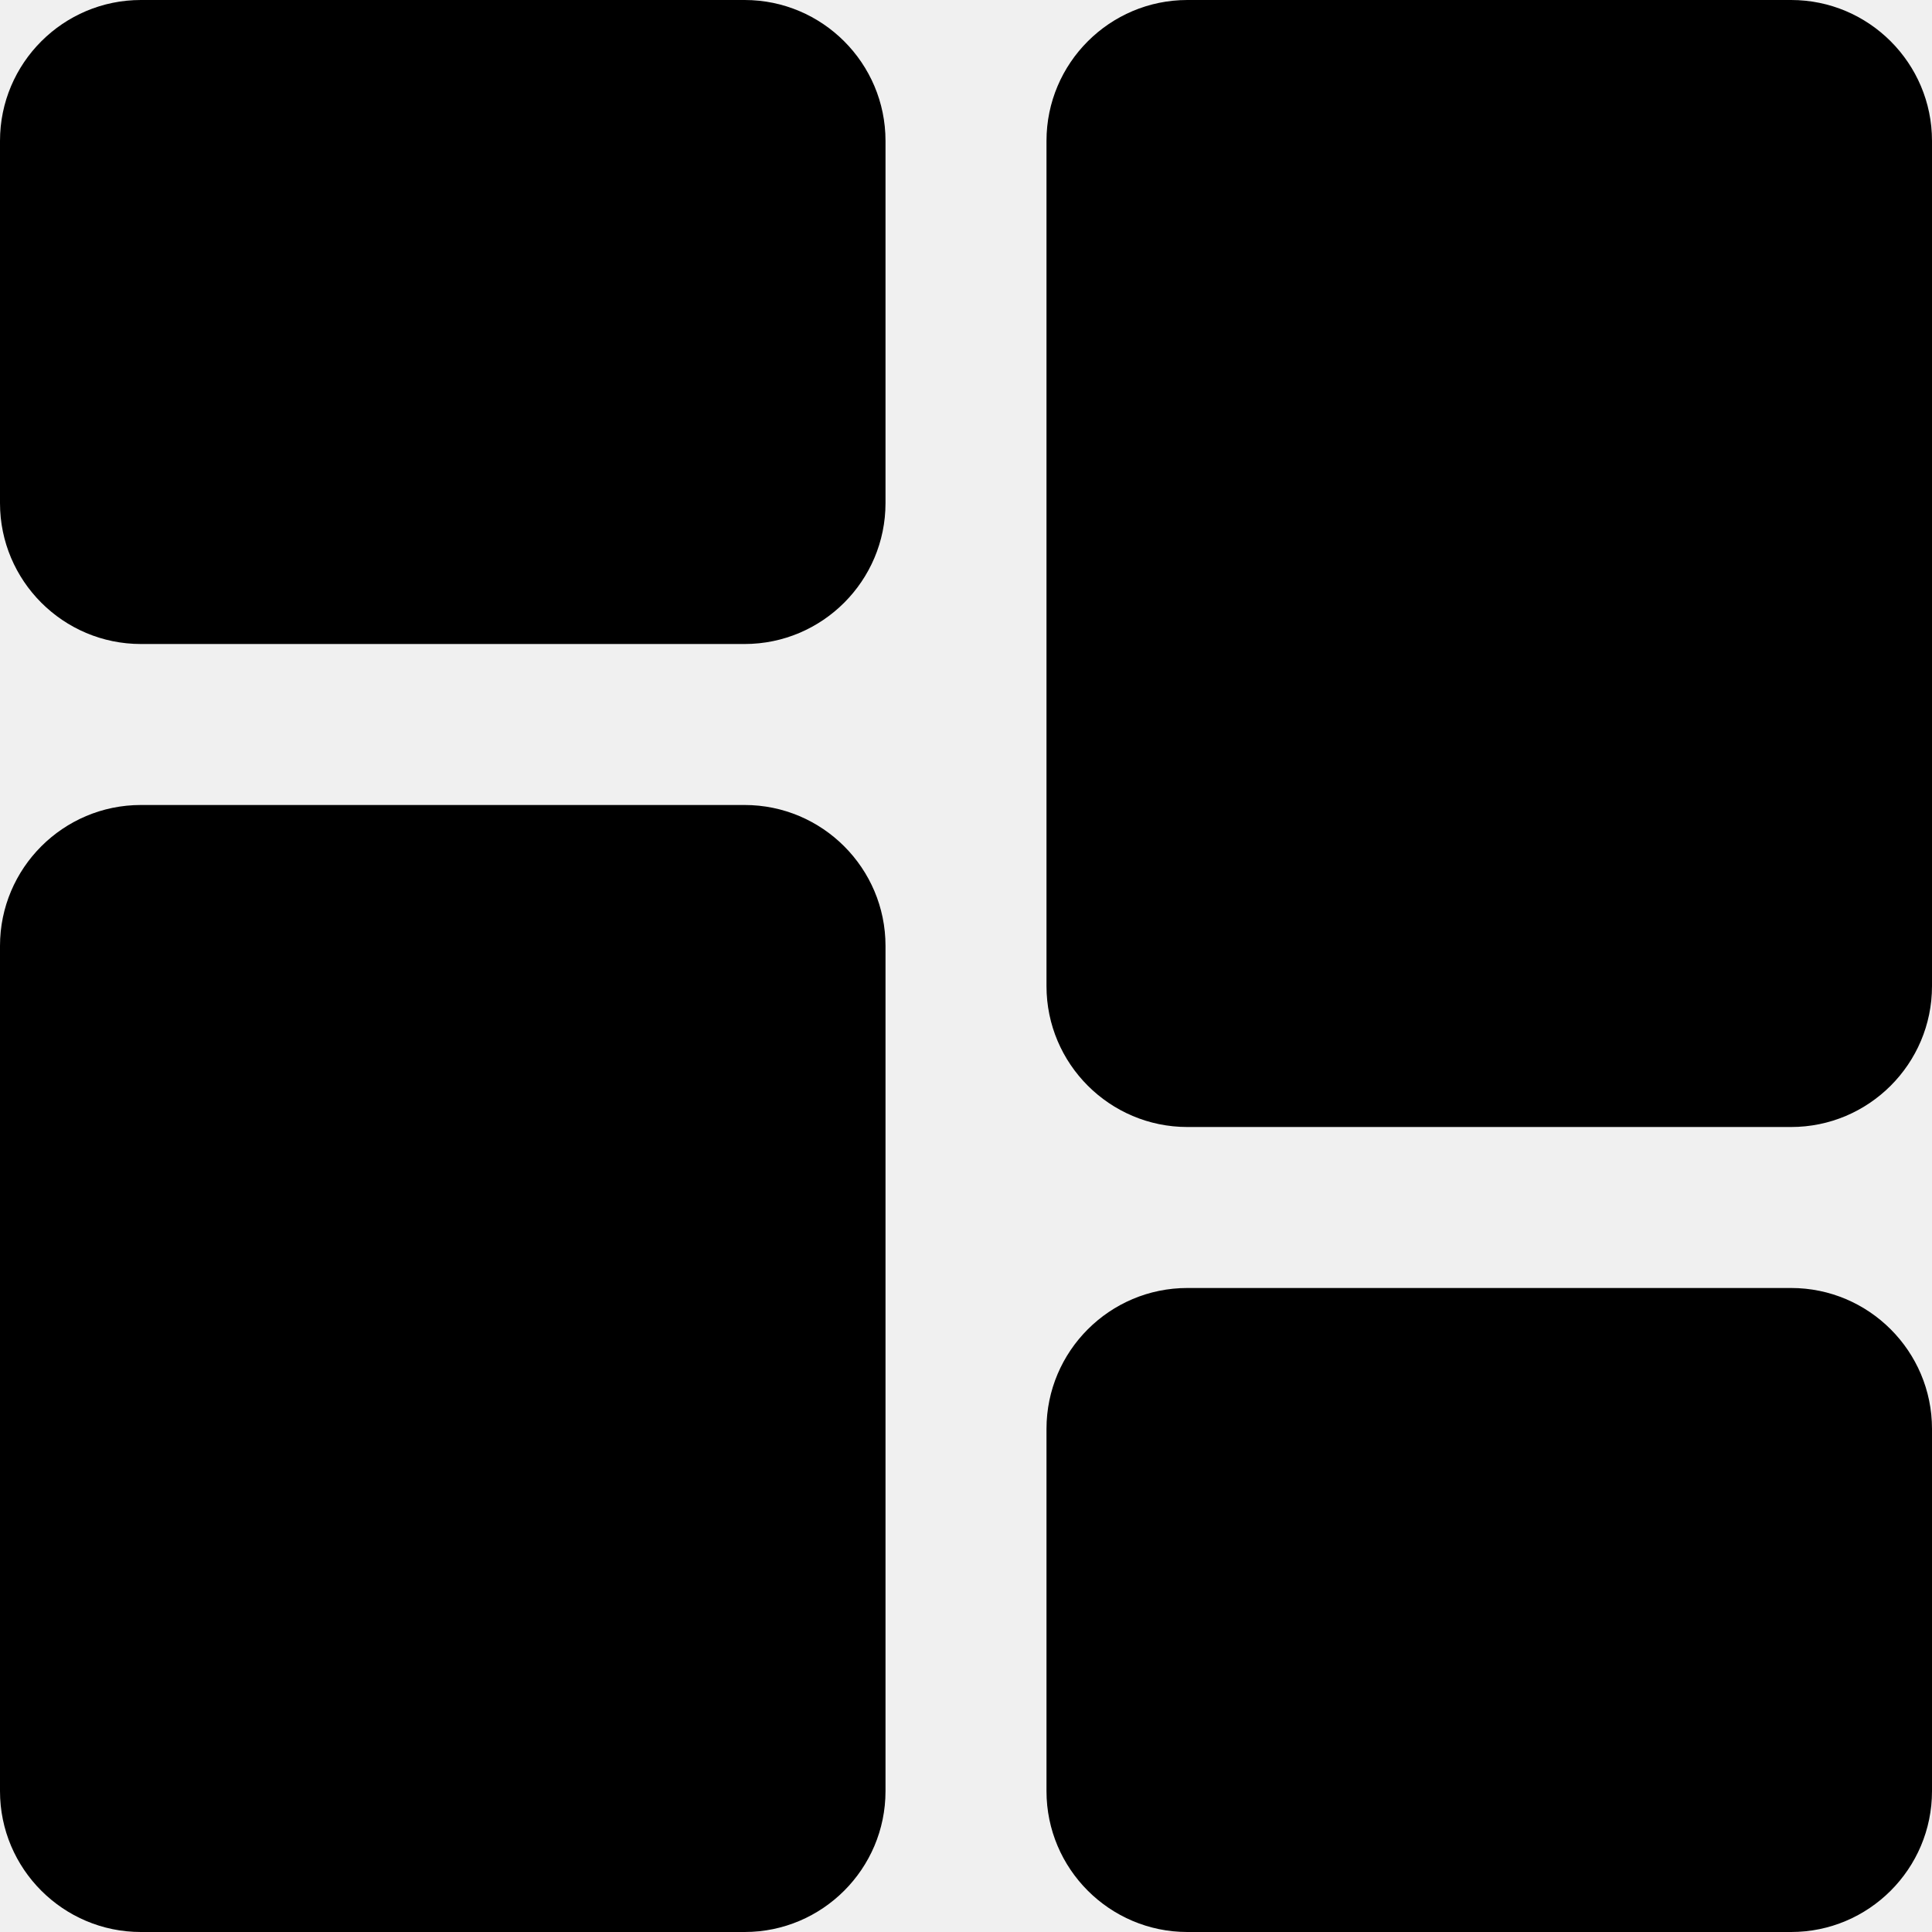
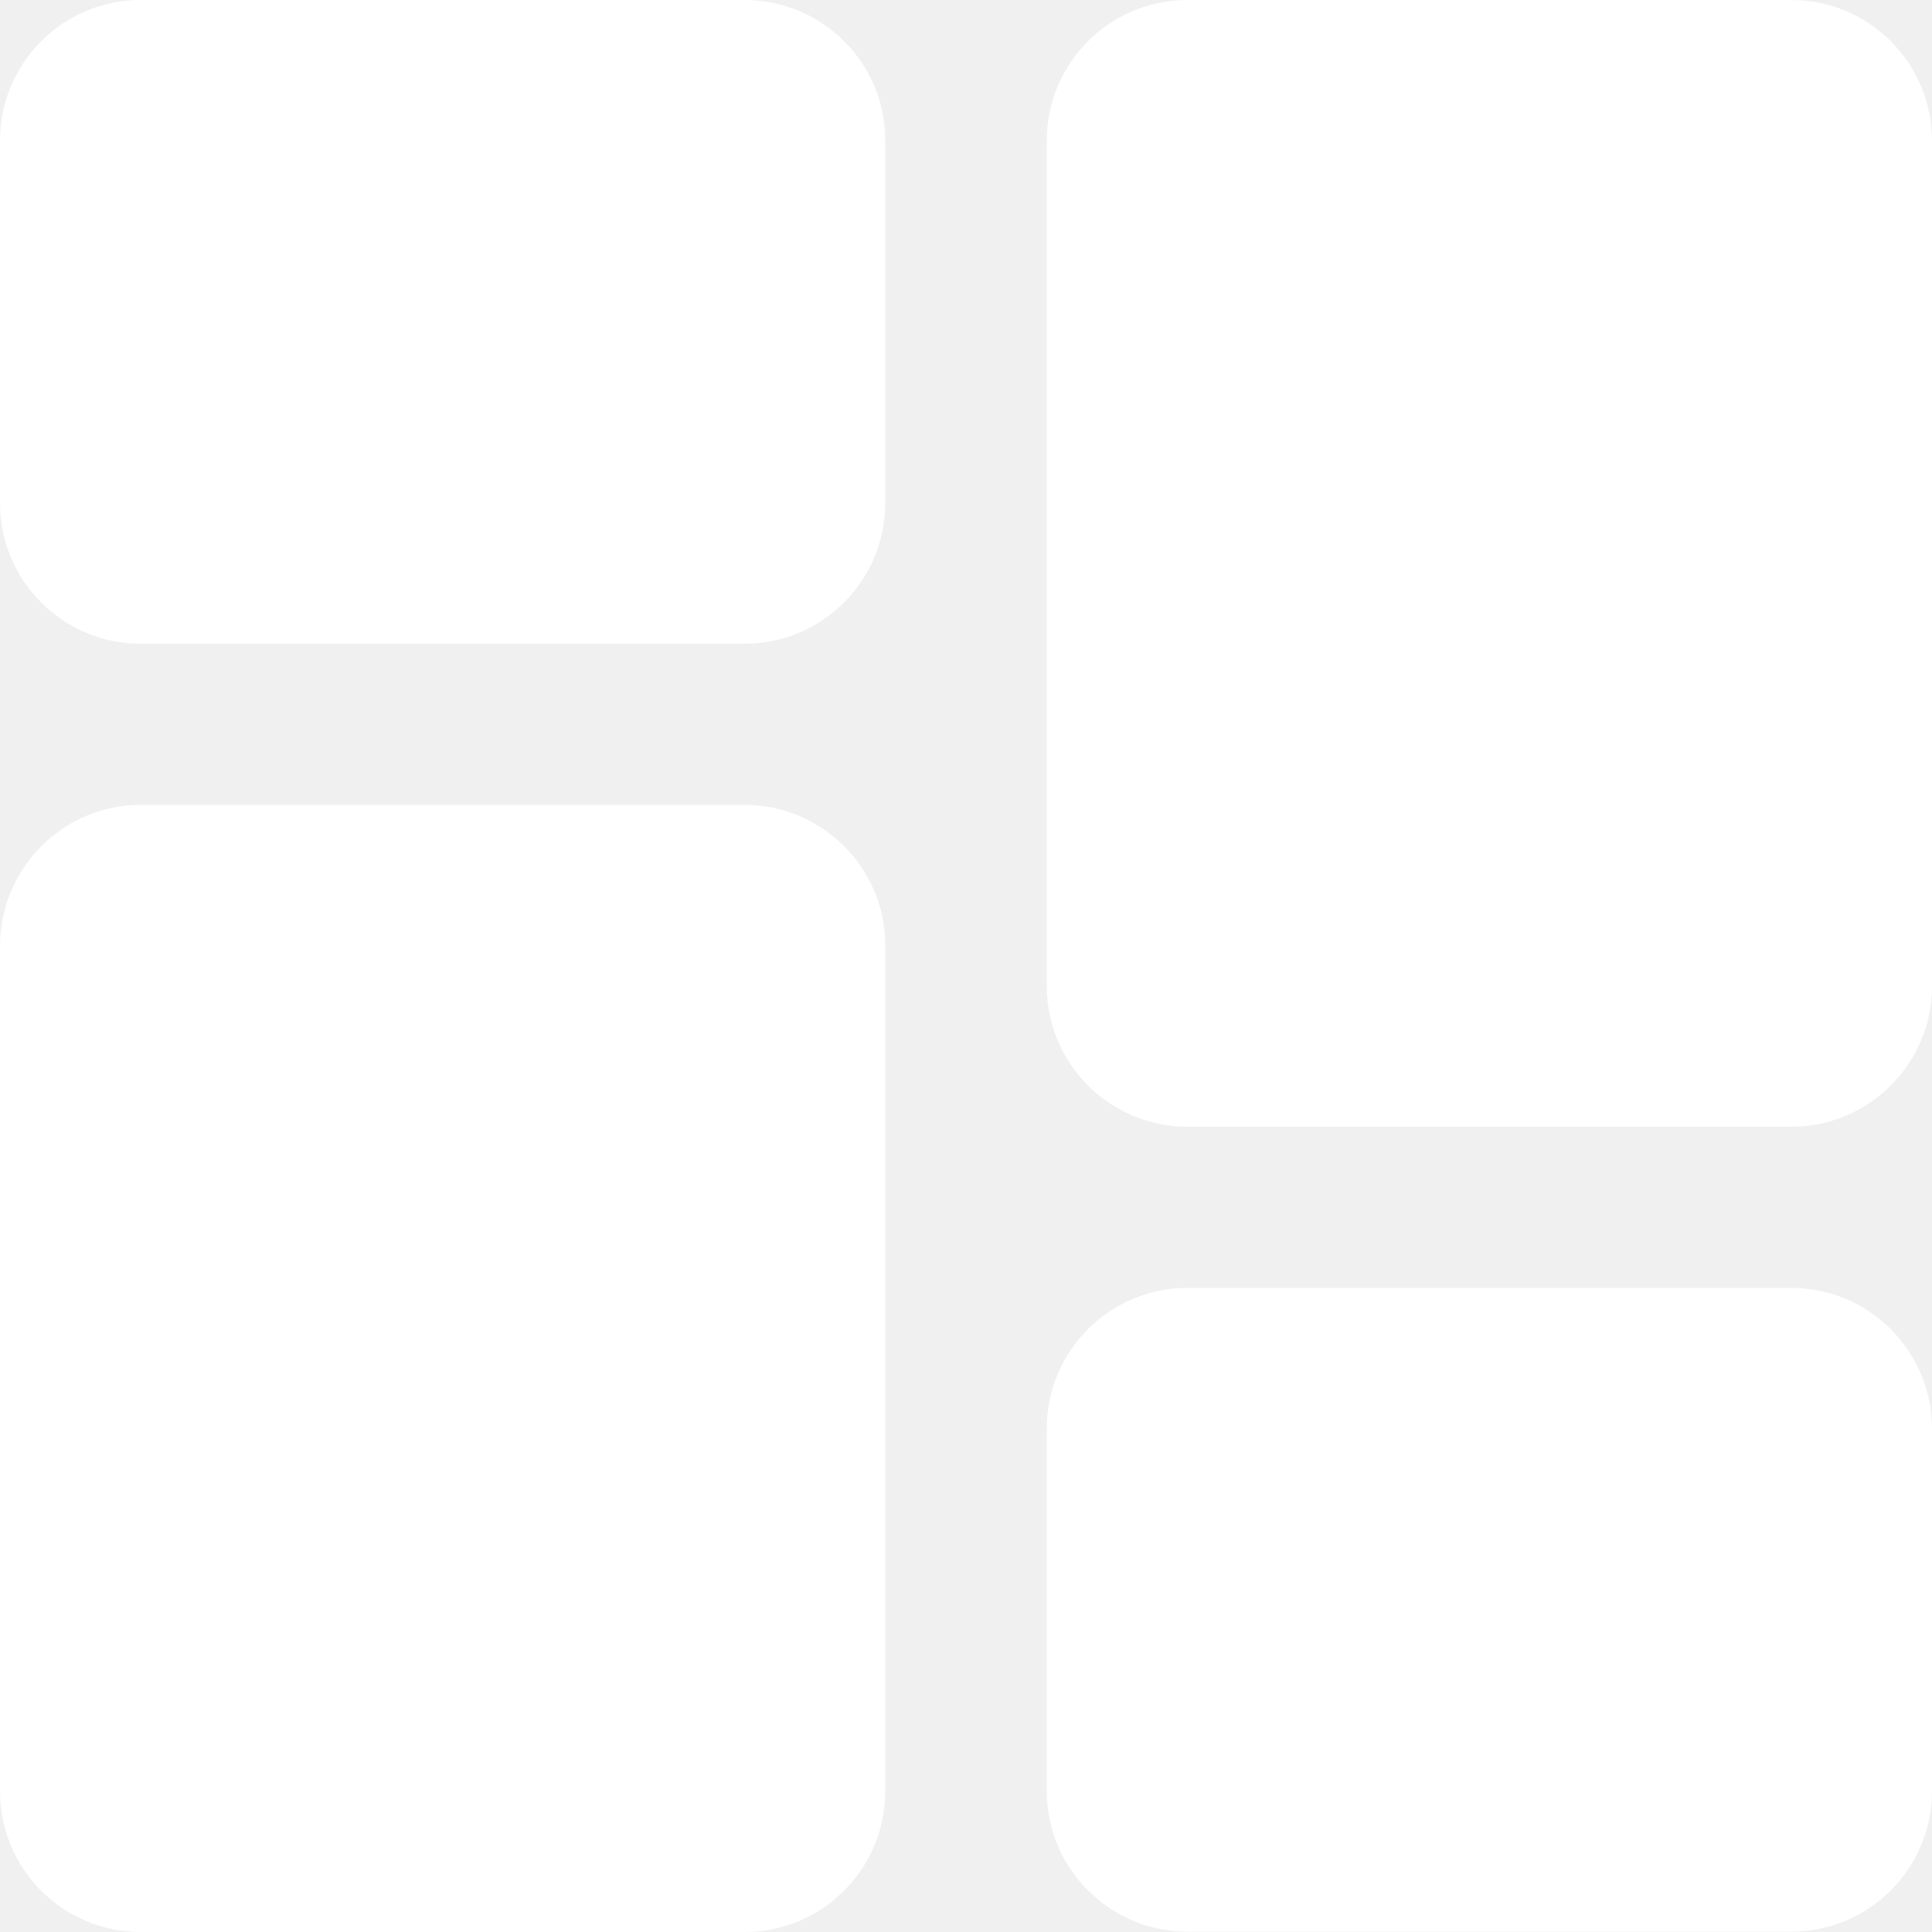
- <svg xmlns="http://www.w3.org/2000/svg" height="512pt" viewBox="0 0 512 512" width="512pt">
-   <path d="m197.332 0h-160c-20.586 0-37.332 16.746-37.332 37.332v96c0 20.59 16.746 37.336 37.332 37.336h160c20.59 0 37.336-16.746 37.336-37.336v-96c0-20.586-16.746-37.332-37.336-37.332zm0 0" />
-   <path d="m197.332 213.332h-160c-20.586 0-37.332 16.746-37.332 37.336v224c0 20.586 16.746 37.332 37.332 37.332h160c20.59 0 37.336-16.746 37.336-37.332v-224c0-20.59-16.746-37.336-37.336-37.336zm0 0" />
-   <path d="m474.668 341.332h-160c-20.59 0-37.336 16.746-37.336 37.336v96c0 20.586 16.746 37.332 37.336 37.332h160c20.586 0 37.332-16.746 37.332-37.332v-96c0-20.59-16.746-37.336-37.332-37.336zm0 0" />
-   <path d="m474.668 0h-160c-20.59 0-37.336 16.746-37.336 37.332v224c0 20.59 16.746 37.336 37.336 37.336h160c20.586 0 37.332-16.746 37.332-37.336v-224c0-20.586-16.746-37.332-37.332-37.332zm0 0" />
+ <svg xmlns="http://www.w3.org/2000/svg" version="1.1" id="Layer_1" x="0px" y="0px" viewBox="0 0 512 512" style="enable-background:new 0 0 512 512;" xml:space="preserve">
+   <style type="text/css">
+ 	.st0{fill:#FFFFFF;}
+ </style>
+   <g>
+     <path class="st0" d="M197.3,0h-160C16.7,0,0,16.7,0,37.3v96c0,20.6,16.7,37.3,37.3,37.3h160c20.6,0,37.3-16.7,37.3-37.3v-96   C234.7,16.7,217.9,0,197.3,0z" />
+     <path class="st0" d="M197.3,213.3h-160C16.7,213.3,0,230.1,0,250.7v224C0,495.3,16.7,512,37.3,512h160c20.6,0,37.3-16.7,37.3-37.3   v-224C234.7,230.1,217.9,213.3,197.3,213.3z" />
+     <path class="st0" d="M474.7,341.3h-160c-20.6,0-37.3,16.7-37.3,37.3v96c0,20.6,16.7,37.3,37.3,37.3h160c20.6,0,37.3-16.7,37.3-37.3   v-96C512,358.1,495.3,341.3,474.7,341.3z" />
+     <path class="st0" d="M474.7,0h-160c-20.6,0-37.3,16.7-37.3,37.3v224c0,20.6,16.7,37.3,37.3,37.3h160c20.6,0,37.3-16.7,37.3-37.3   v-224C512,16.7,495.3,0,474.7,0z" />
+   </g>
</svg>
